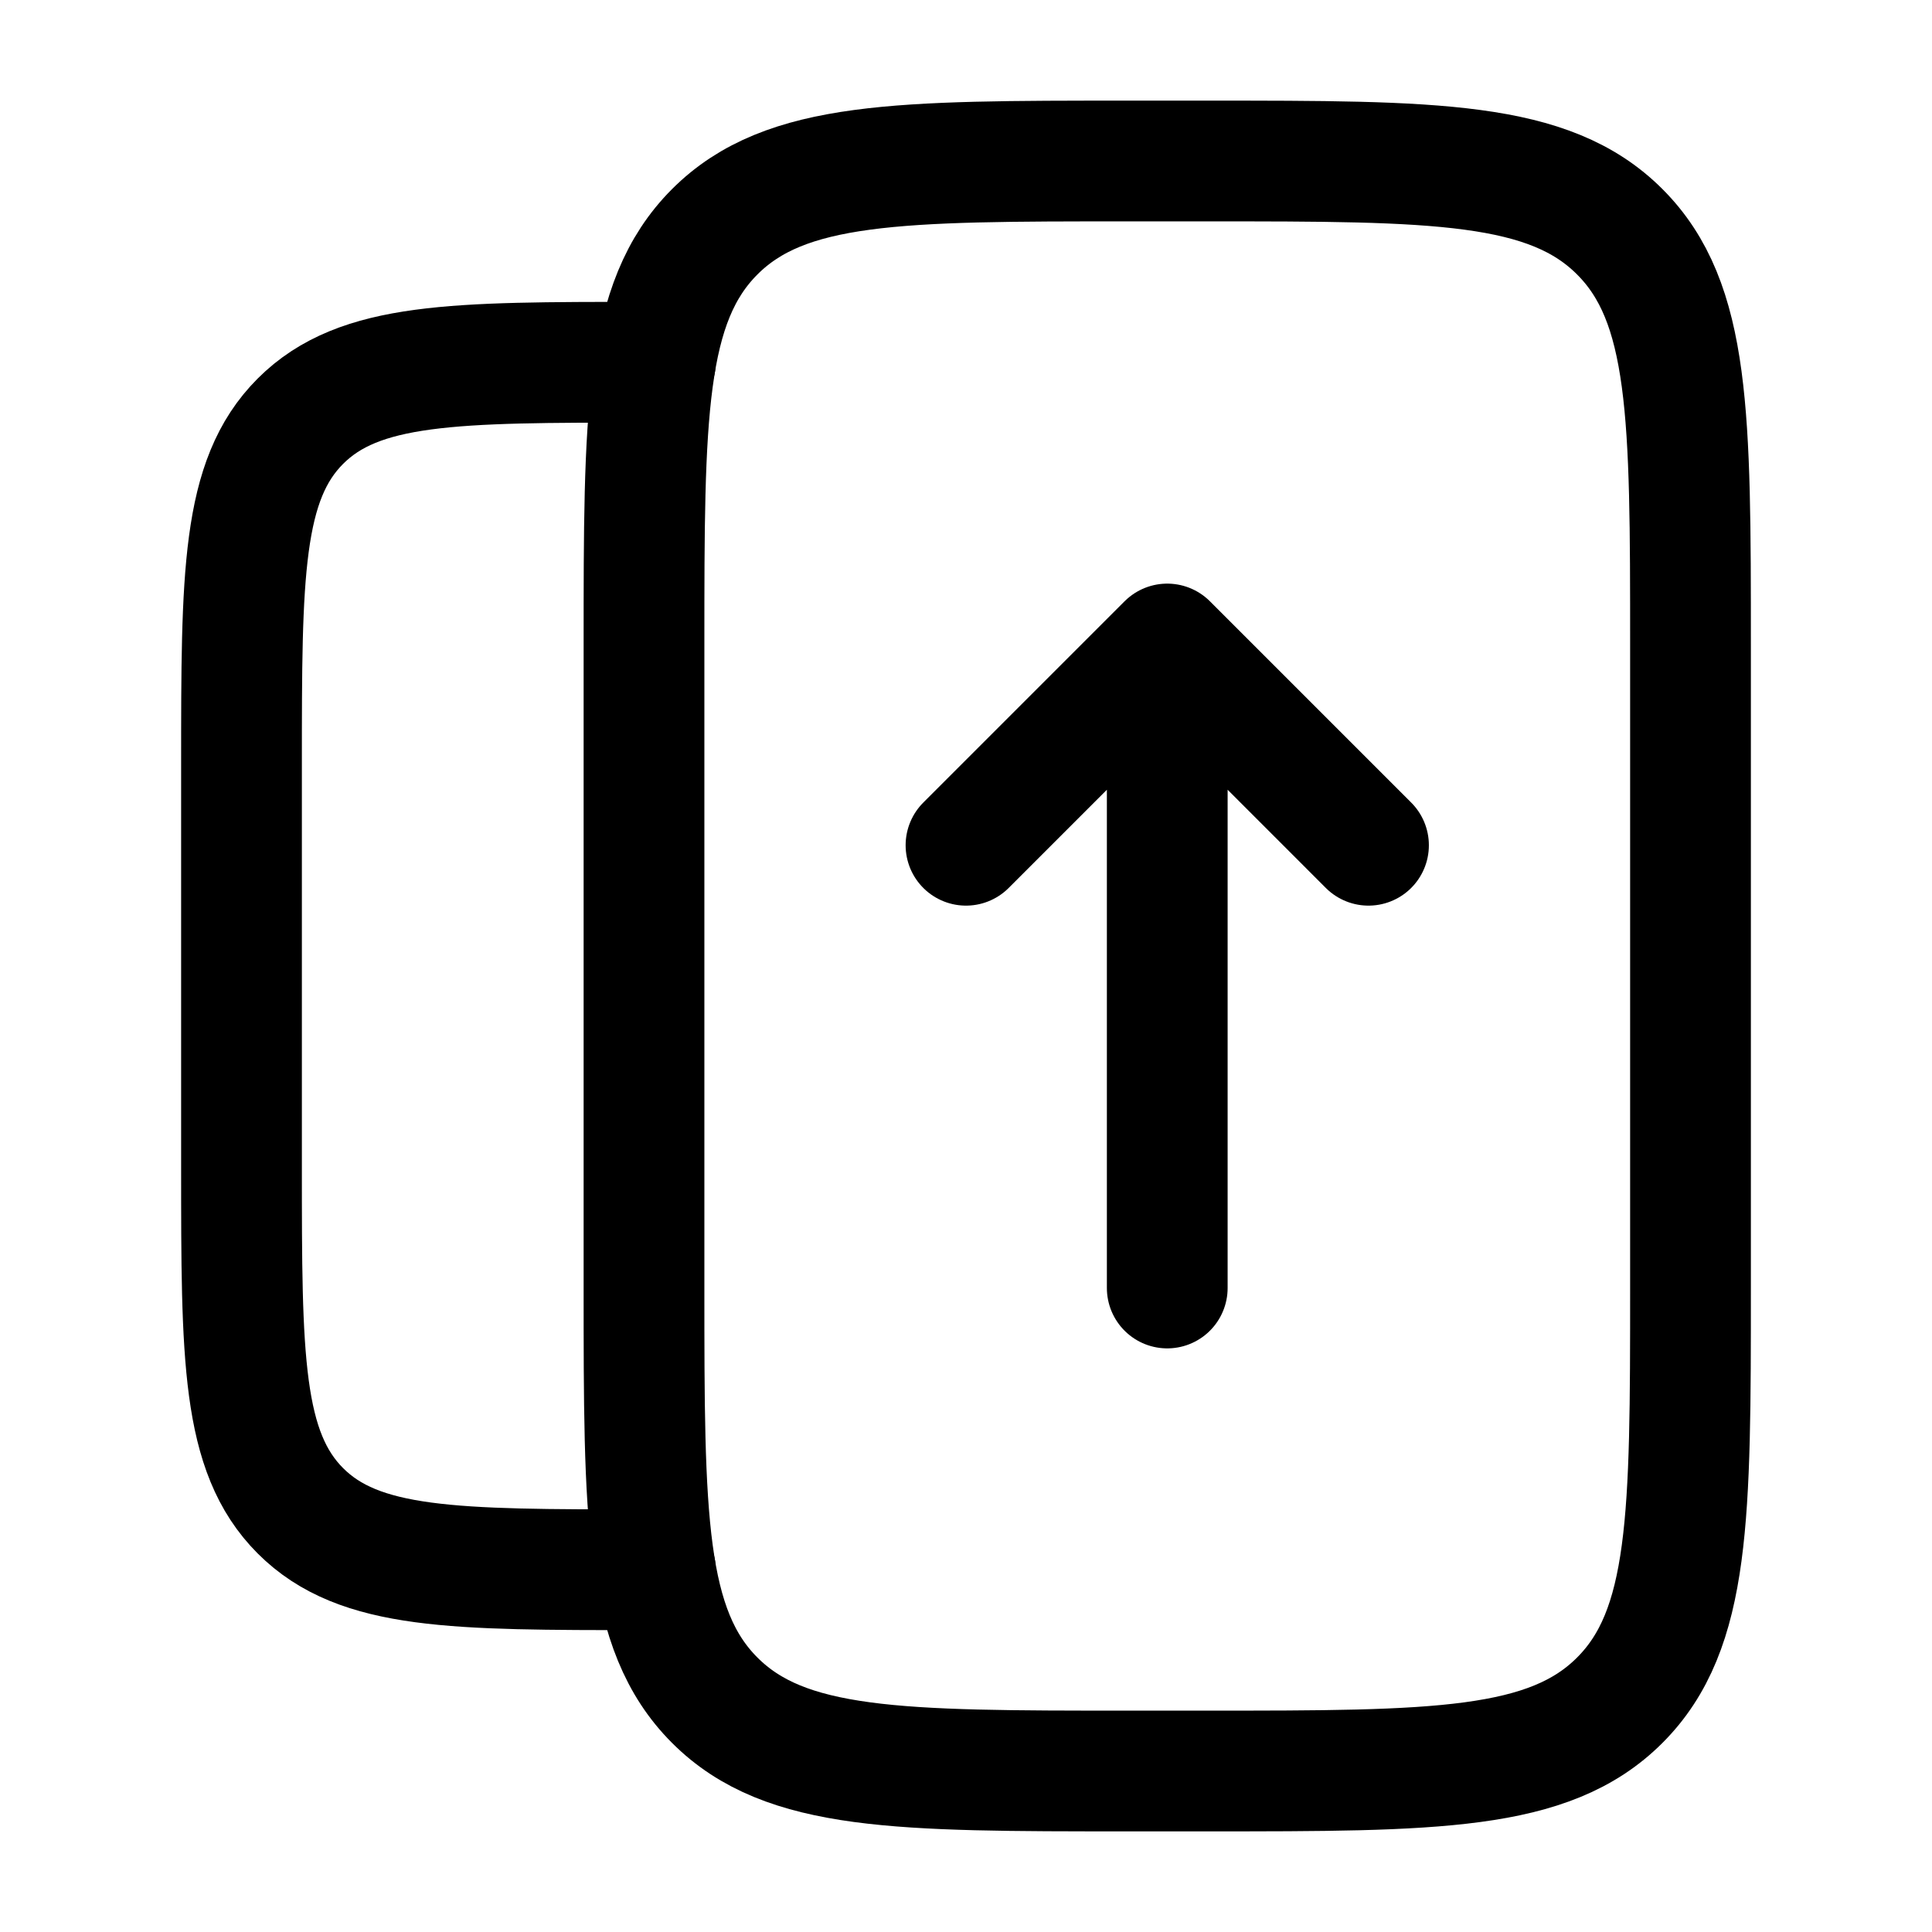
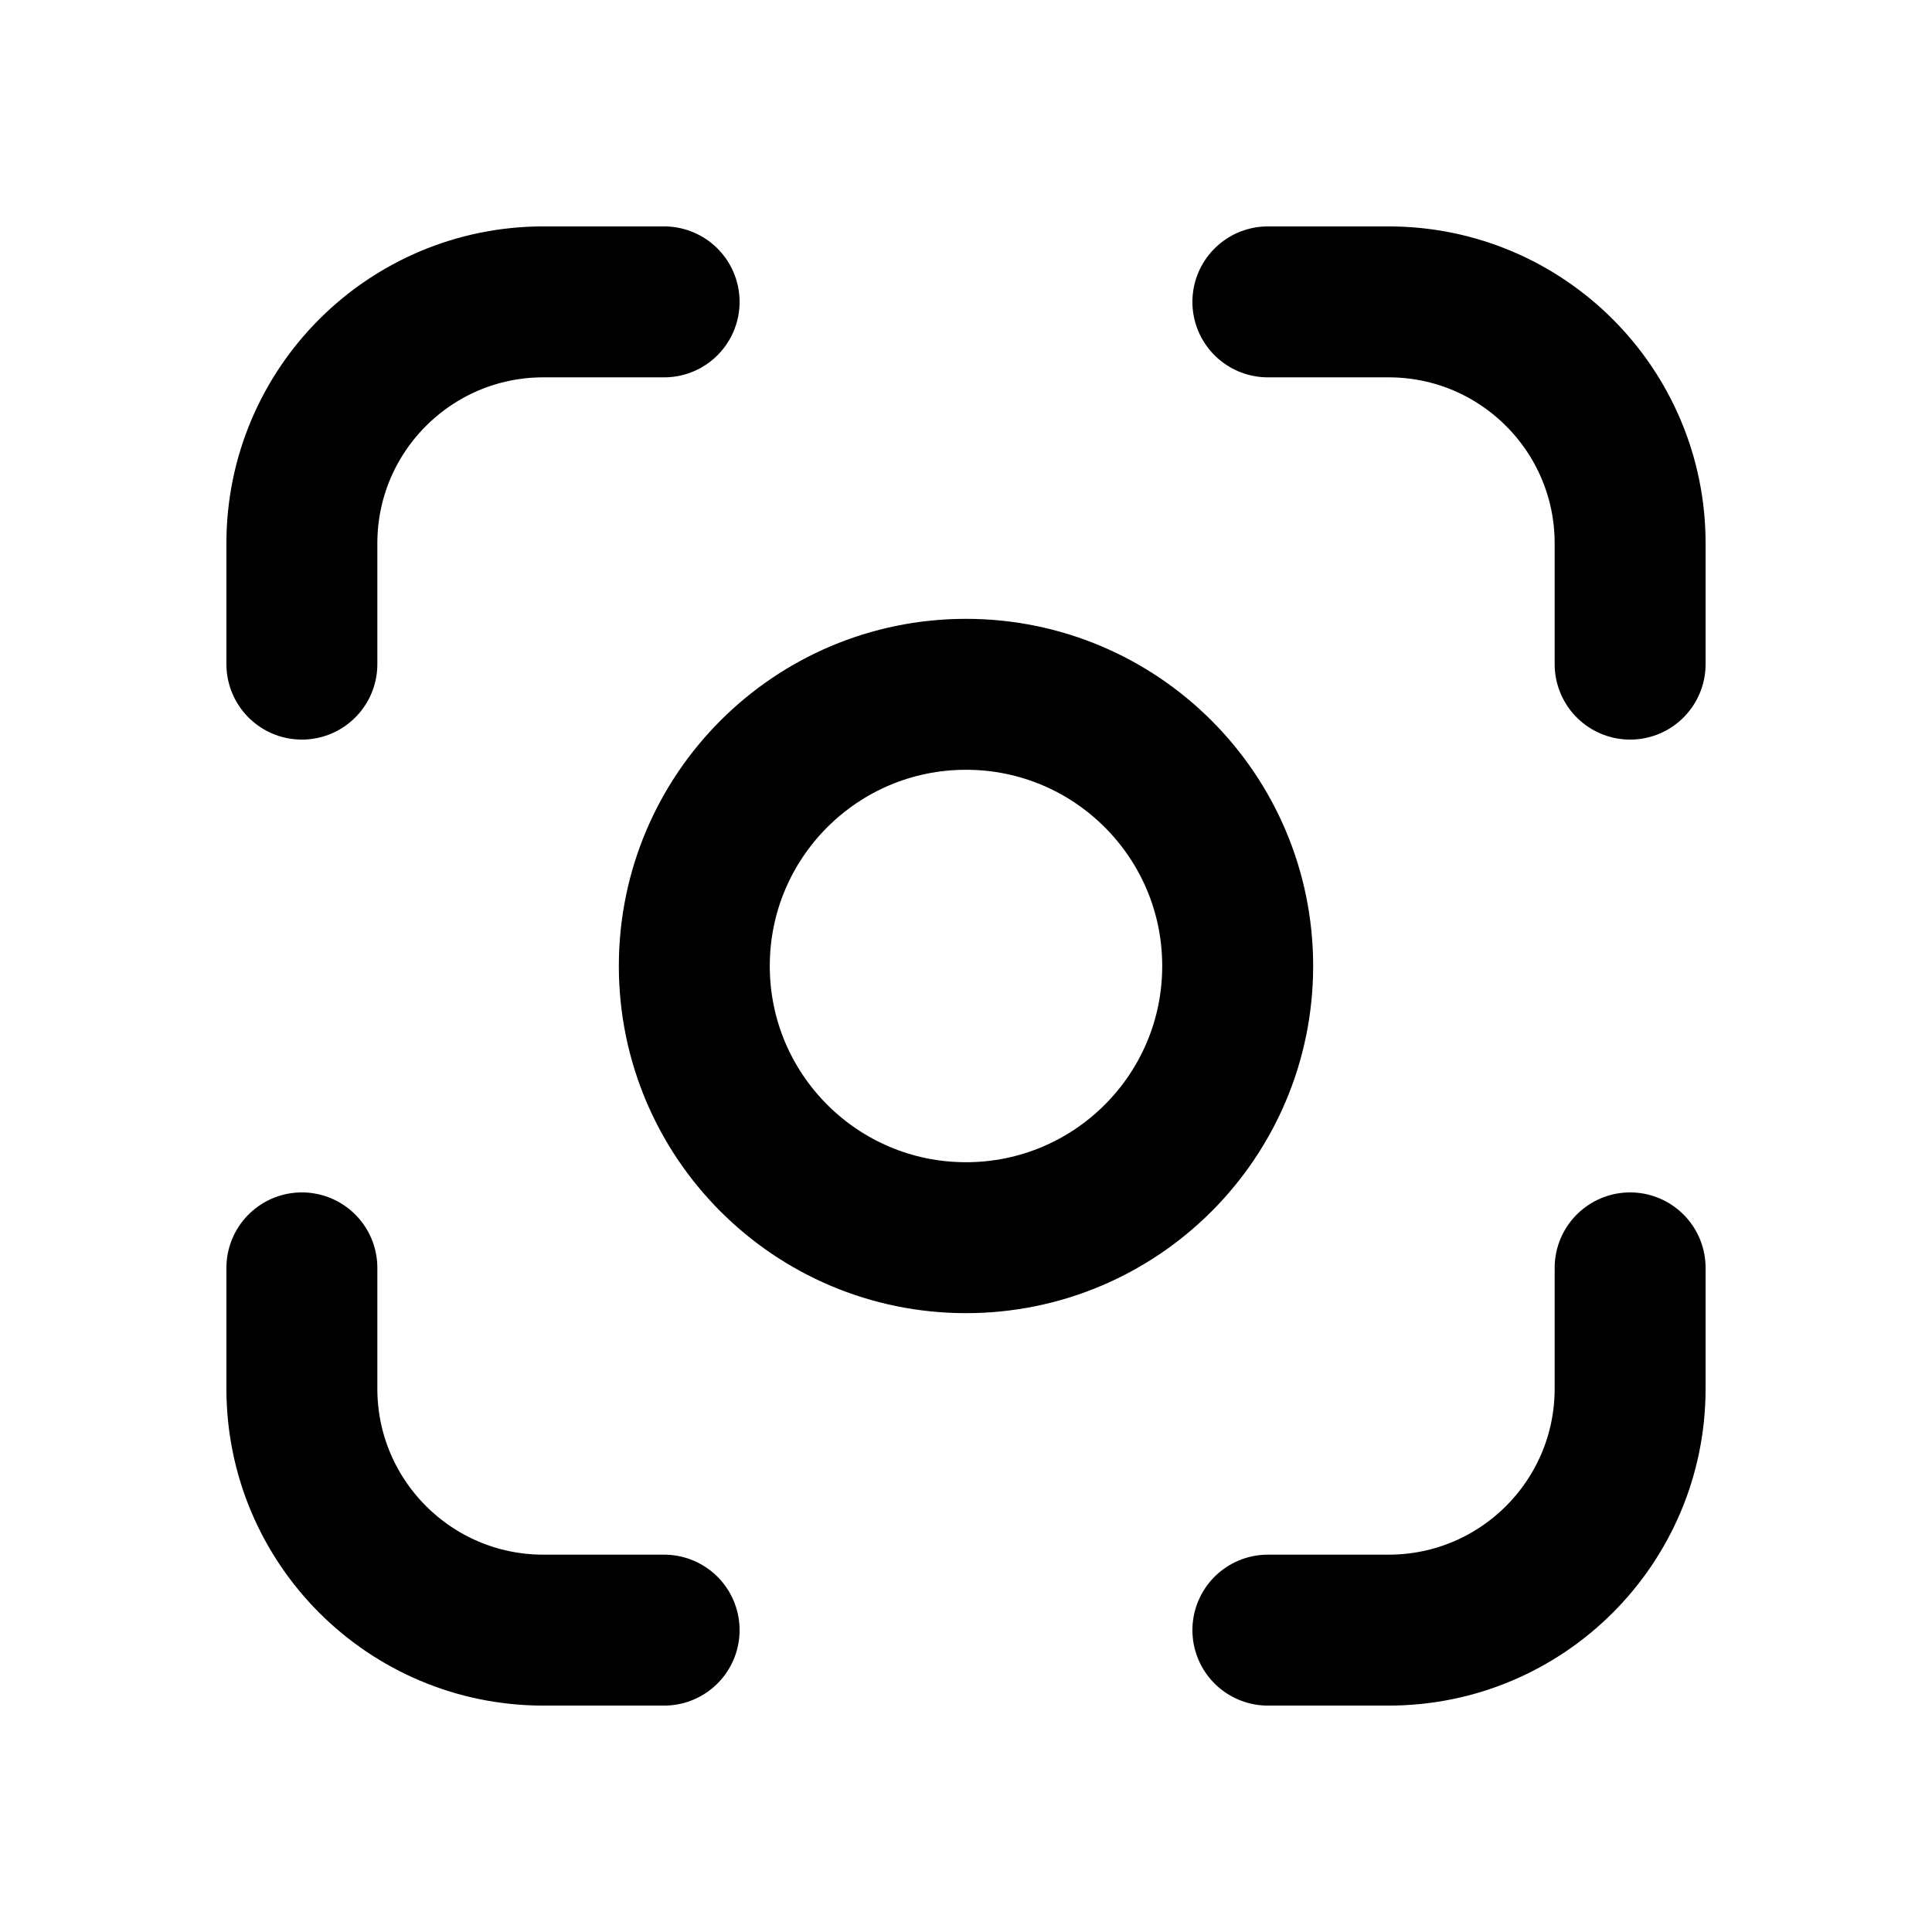
- <svg xmlns="http://www.w3.org/2000/svg" width="1em" height="1em" viewBox="0 0 24 24">
-   <g fill="none" stroke="currentColor" stroke-linecap="round" stroke-width="1.5">
-     <path d="M8 8C8 5.172 8 3.757 8.879 2.879C9.757 2 11.172 2 14 2H15C17.828 2 19.243 2 20.121 2.879C21 3.757 21 5.172 21 8V16C21 18.828 21 20.243 20.121 21.121C19.243 22 17.828 22 15 22H14C11.172 22 9.757 22 8.879 21.121C8 20.243 8 18.828 8 16V8Z" />
-     <path d="M8.141 4.5H8C5.643 4.5 4.464 4.5 3.732 5.232C3 5.964 3 7.143 3 9.5V14.5C3 16.857 3 18.035 3.732 18.768C4.464 19.5 5.643 19.5 8 19.5H8.141" />
-     <path stroke-linejoin="round" d="M14.5 16V8M12 10.5L14.5 8L17 10.5" />
-   </g>
+ <svg xmlns="http://www.w3.org/2000/svg" width="16" height="16" viewBox="0 0 16 16" fill="none" stroke="currentColor" stroke-width="1.25" stroke-linecap="round" stroke-linejoin="round">
+   <path d="M2.5 5.5v-1A2 2 0 0 1 4.5 2.5h1M10.5 2.5h1A2 2 0 0 1 13.5 4.5v1M13.5 10.5v1A2 2 0 0 1 11.5 13.5h-1M5.5 13.5h-1A2 2 0 0 1 2.5 11.5v-1" />
+   <path d="M5.75 8a2.25 2.25 0 1 0 4.5 0a2.25 2.25 0 1 0 -4.5 0Z" />
</svg>
